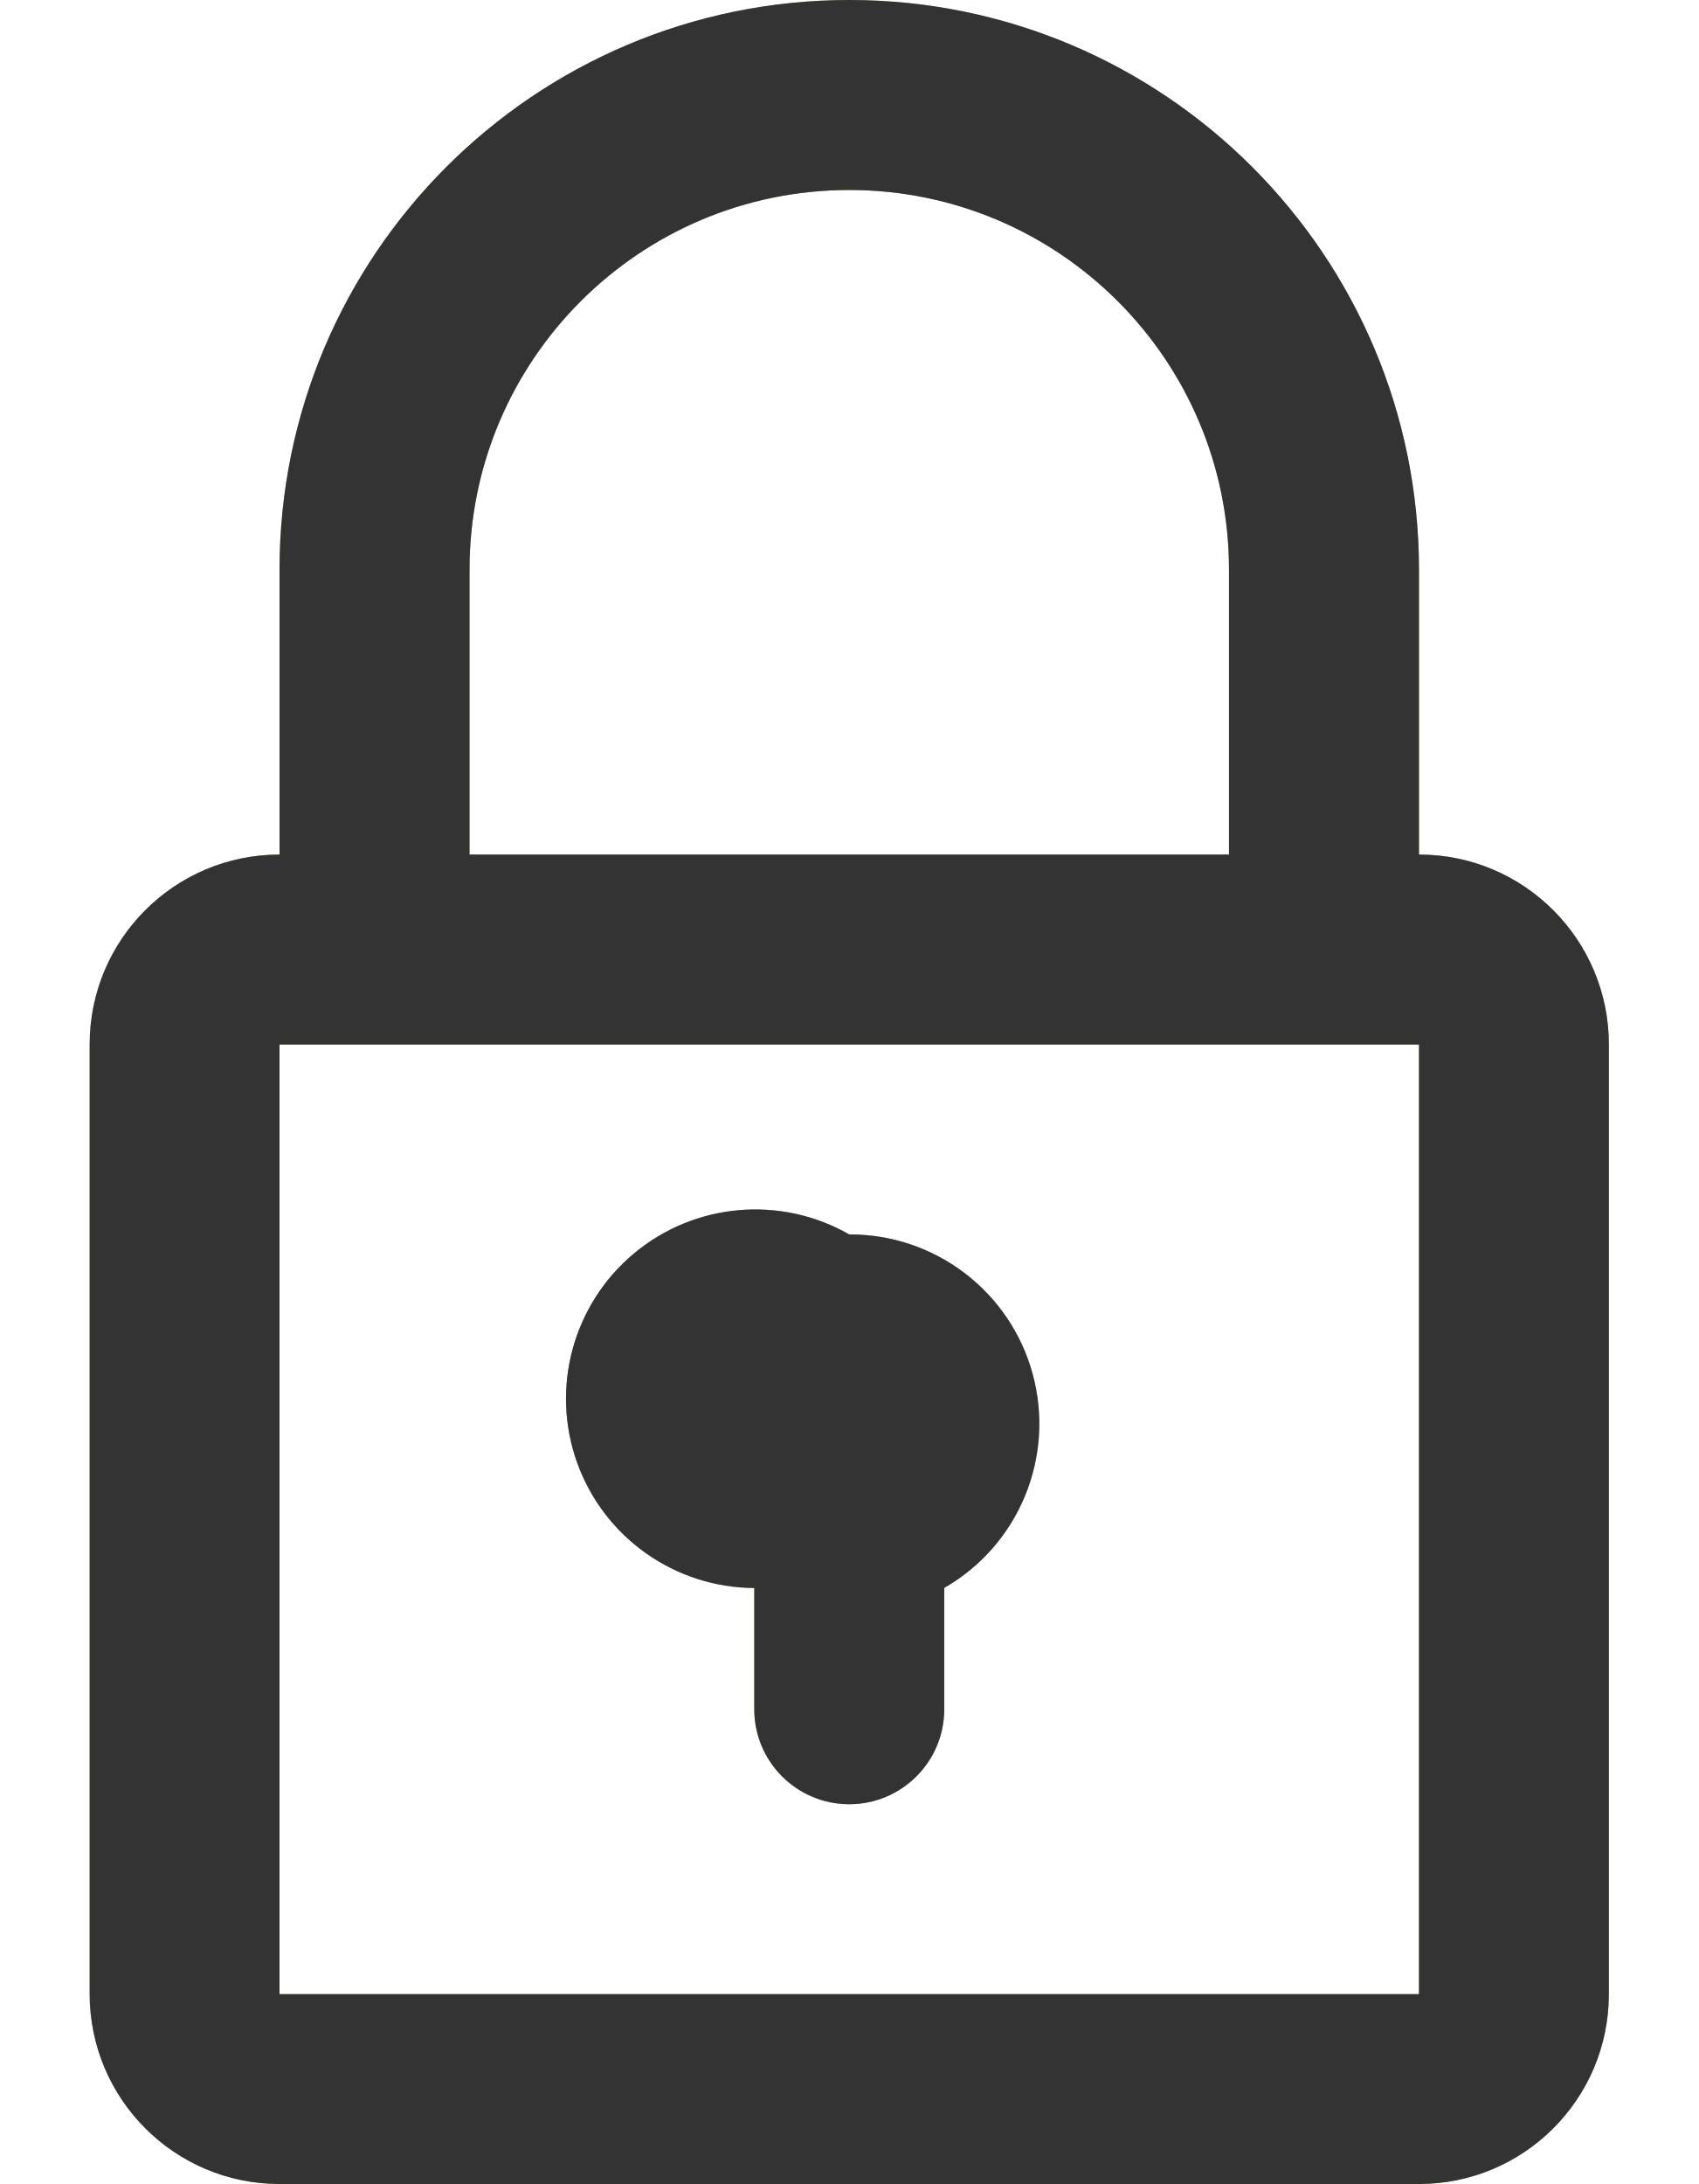
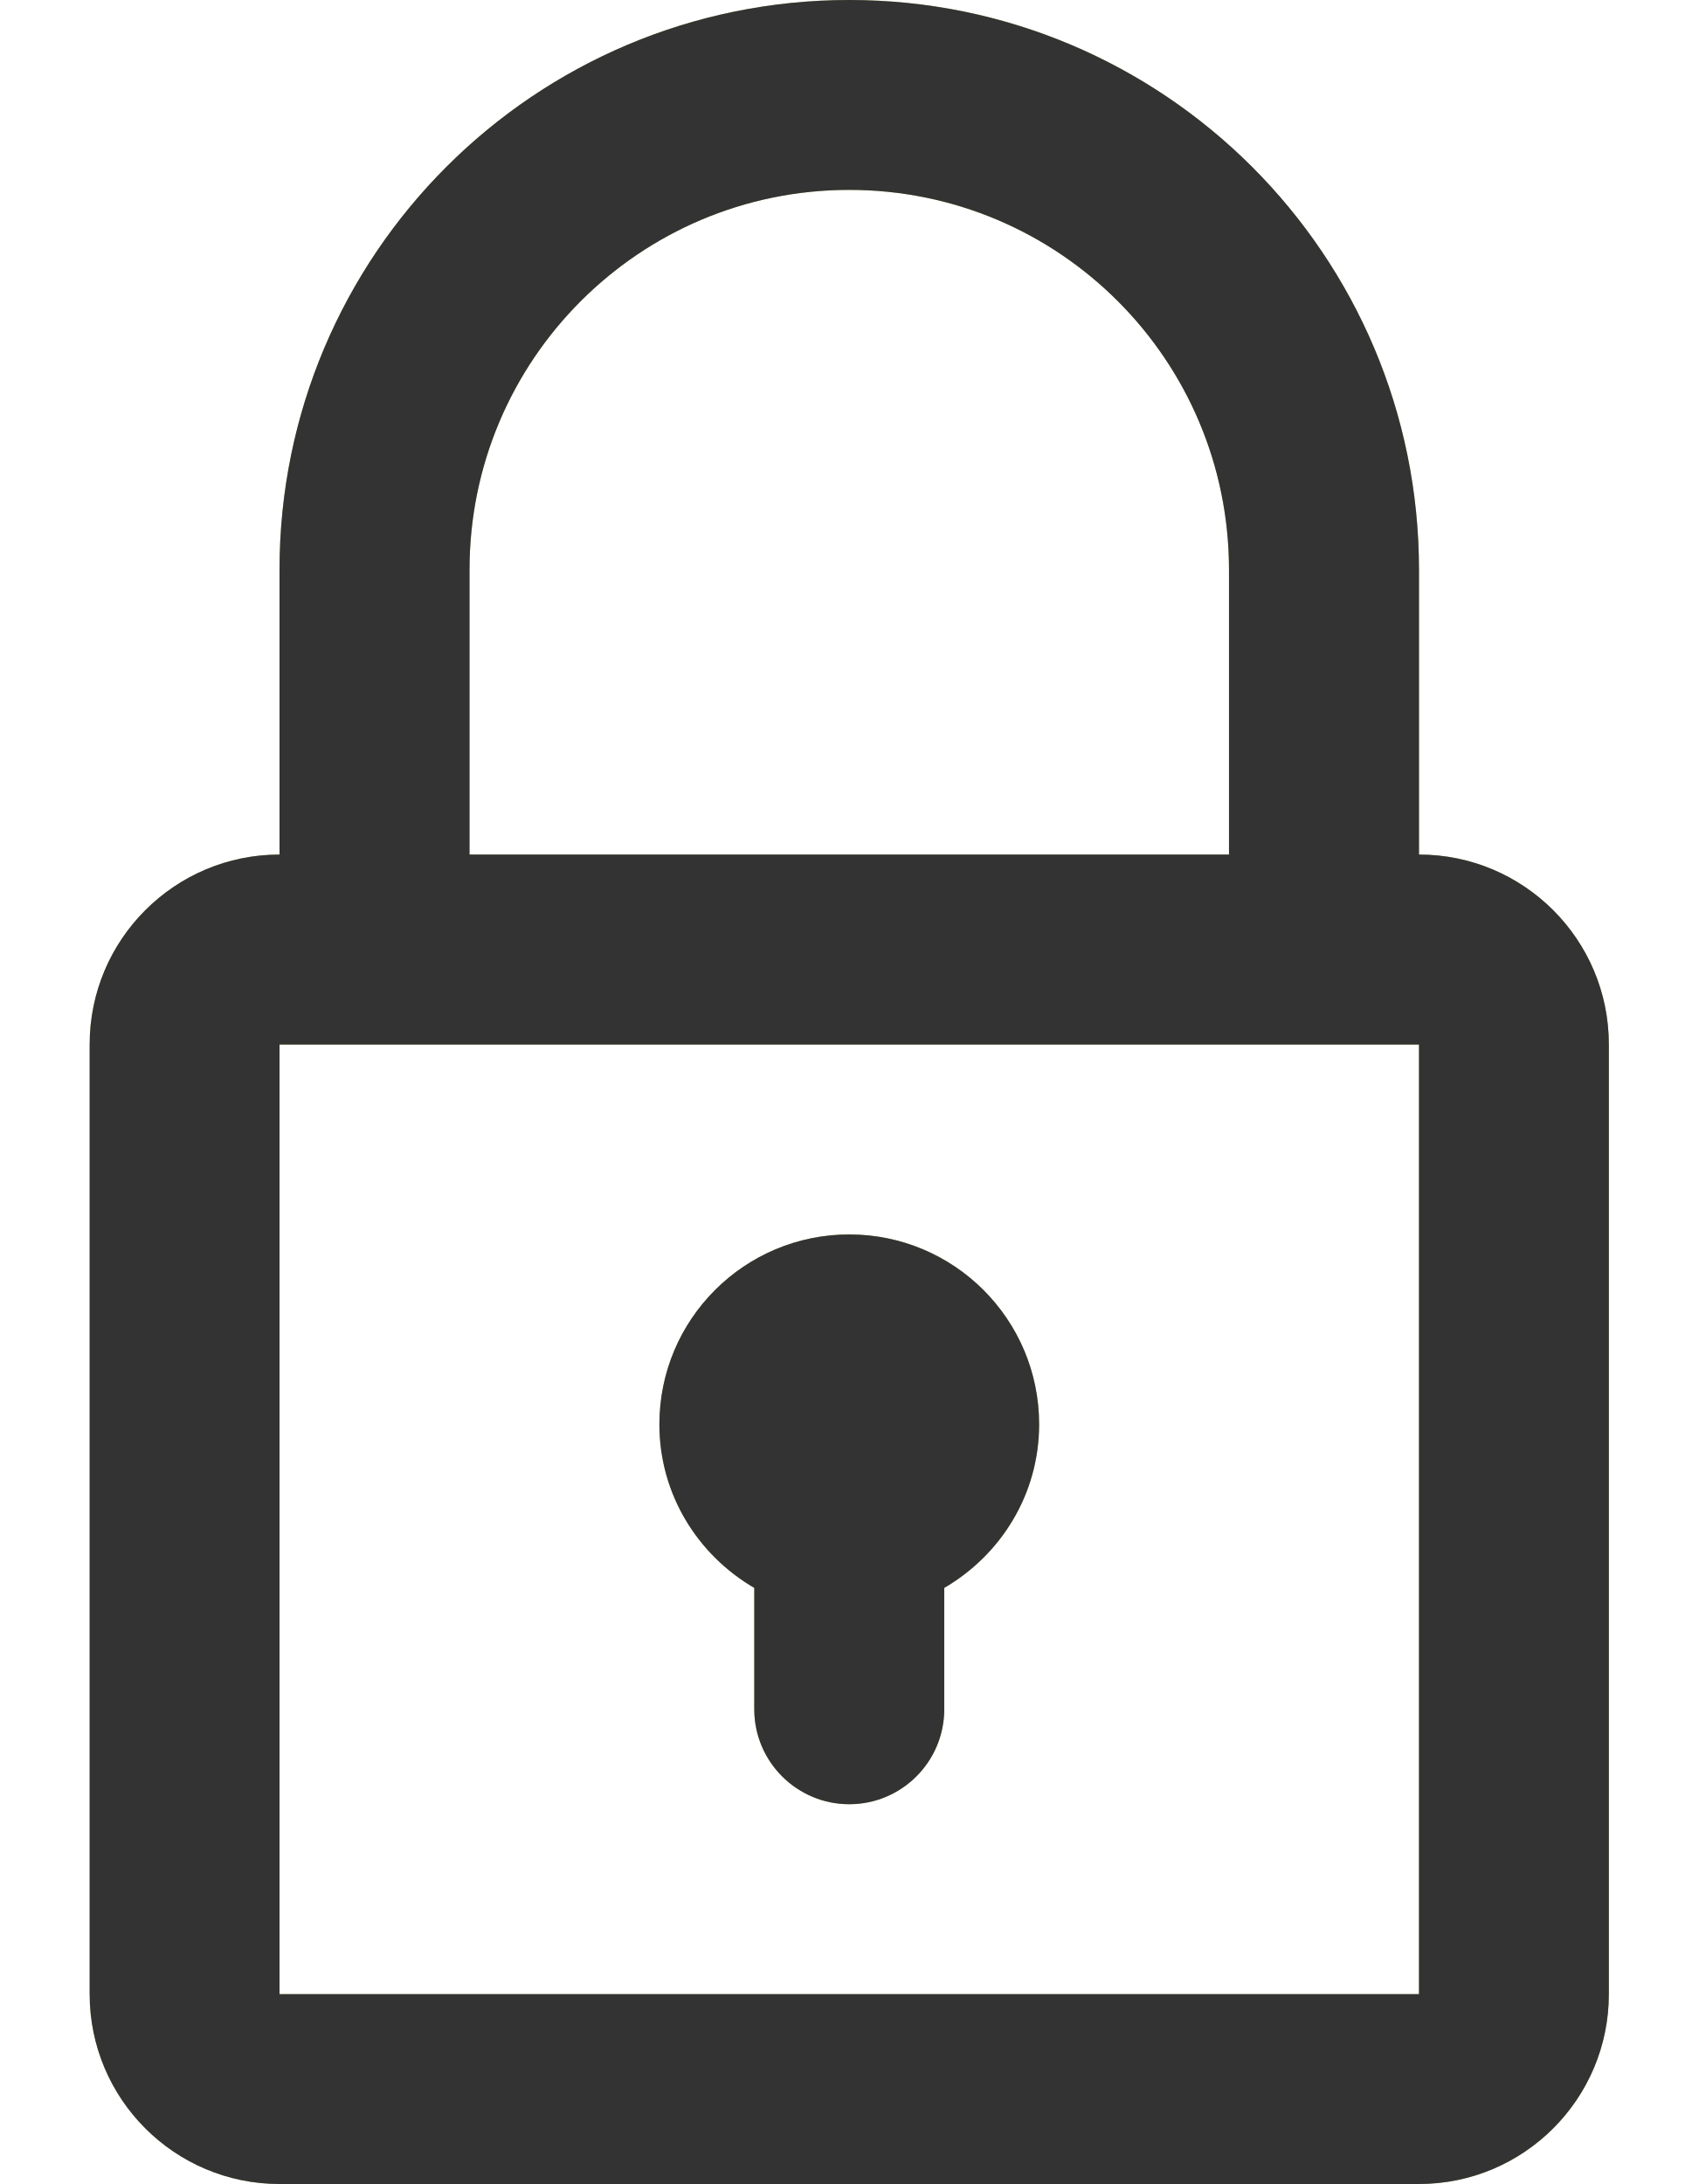
- <svg xmlns="http://www.w3.org/2000/svg" width="14" height="18" fill="none">
-   <path d="M11.696 7.043V4.696a4.696 4.696 0 0 0-9.392 0v2.347c-.864 0-1.565.7-1.565 1.565v7.827C.74 17.299 1.44 18 2.304 18h9.392c.864 0 1.565-.7 1.565-1.565V8.608c0-.864-.7-1.565-1.565-1.565zM3.87 4.696a3.13 3.13 0 1 1 6.26 0v2.347H3.87V4.696zm7.826 11.739H2.304V8.609h9.392v7.826zm-5.479-3.348v1a.783.783 0 0 0 1.566 0v-1A1.56 1.56 0 0 0 7 10.174a1.56 1.56 0 1 0-.783 2.914z" fill="#A1C760" />
-   <path d="M11.696 7.043V4.696a4.696 4.696 0 0 0-9.392 0v2.347c-.864 0-1.565.7-1.565 1.565v7.827C.74 17.299 1.44 18 2.304 18h9.392c.864 0 1.565-.7 1.565-1.565V8.608c0-.864-.7-1.565-1.565-1.565zM3.87 4.696a3.13 3.13 0 1 1 6.26 0v2.347H3.87V4.696zm7.826 11.739H2.304V8.609h9.392v7.826zm-5.479-3.348v1a.783.783 0 0 0 1.566 0v-1A1.56 1.56 0 0 0 7 10.174a1.56 1.56 0 1 0-.783 2.914z" fill="#333" />
+ <svg xmlns="http://www.w3.org/2000/svg" width="14" height="18" viewBox="0 0 14 18" fill="none">
+   <path d="M11.696 7.043V4.696C11.696 2.102 9.593 0 7 0C4.406 0 2.304 2.102 2.304 4.696V7.043C1.44 7.043 0.739 7.744 0.739 8.608V16.435C0.739 17.299 1.44 18 2.304 18H11.696C12.56 18 13.261 17.299 13.261 16.435V8.608C13.261 7.744 12.56 7.043 11.696 7.043ZM3.87 4.696C3.87 2.967 5.271 1.565 7 1.565C8.729 1.565 10.13 2.966 10.13 4.696V7.043H3.87V4.696ZM11.696 16.435H2.304V8.609H11.696V16.435ZM6.217 13.087V14.087C6.217 14.519 6.568 14.87 7 14.87C7.432 14.87 7.783 14.519 7.783 14.087V13.087C8.248 12.816 8.565 12.317 8.565 11.739C8.565 10.874 7.864 10.174 7 10.174C6.136 10.174 5.435 10.874 5.435 11.739C5.435 12.317 5.752 12.816 6.217 13.087Z" fill="#A1C760" />
+   <path d="M11.696 7.043V4.696C11.696 2.102 9.593 0 7 0C4.406 0 2.304 2.102 2.304 4.696V7.043C1.44 7.043 0.739 7.744 0.739 8.608V16.435C0.739 17.299 1.44 18 2.304 18H11.696C12.56 18 13.261 17.299 13.261 16.435V8.608C13.261 7.744 12.56 7.043 11.696 7.043ZM3.87 4.696C3.87 2.967 5.271 1.565 7 1.565C8.729 1.565 10.13 2.966 10.13 4.696V7.043H3.87V4.696ZM11.696 16.435H2.304V8.609H11.696V16.435ZM6.217 13.087V14.087C6.217 14.519 6.568 14.87 7 14.87C7.432 14.87 7.783 14.519 7.783 14.087V13.087C8.248 12.816 8.565 12.317 8.565 11.739C8.565 10.874 7.864 10.174 7 10.174C6.136 10.174 5.435 10.874 5.435 11.739C5.435 12.317 5.752 12.816 6.217 13.087Z" fill="#333333" />
</svg>
